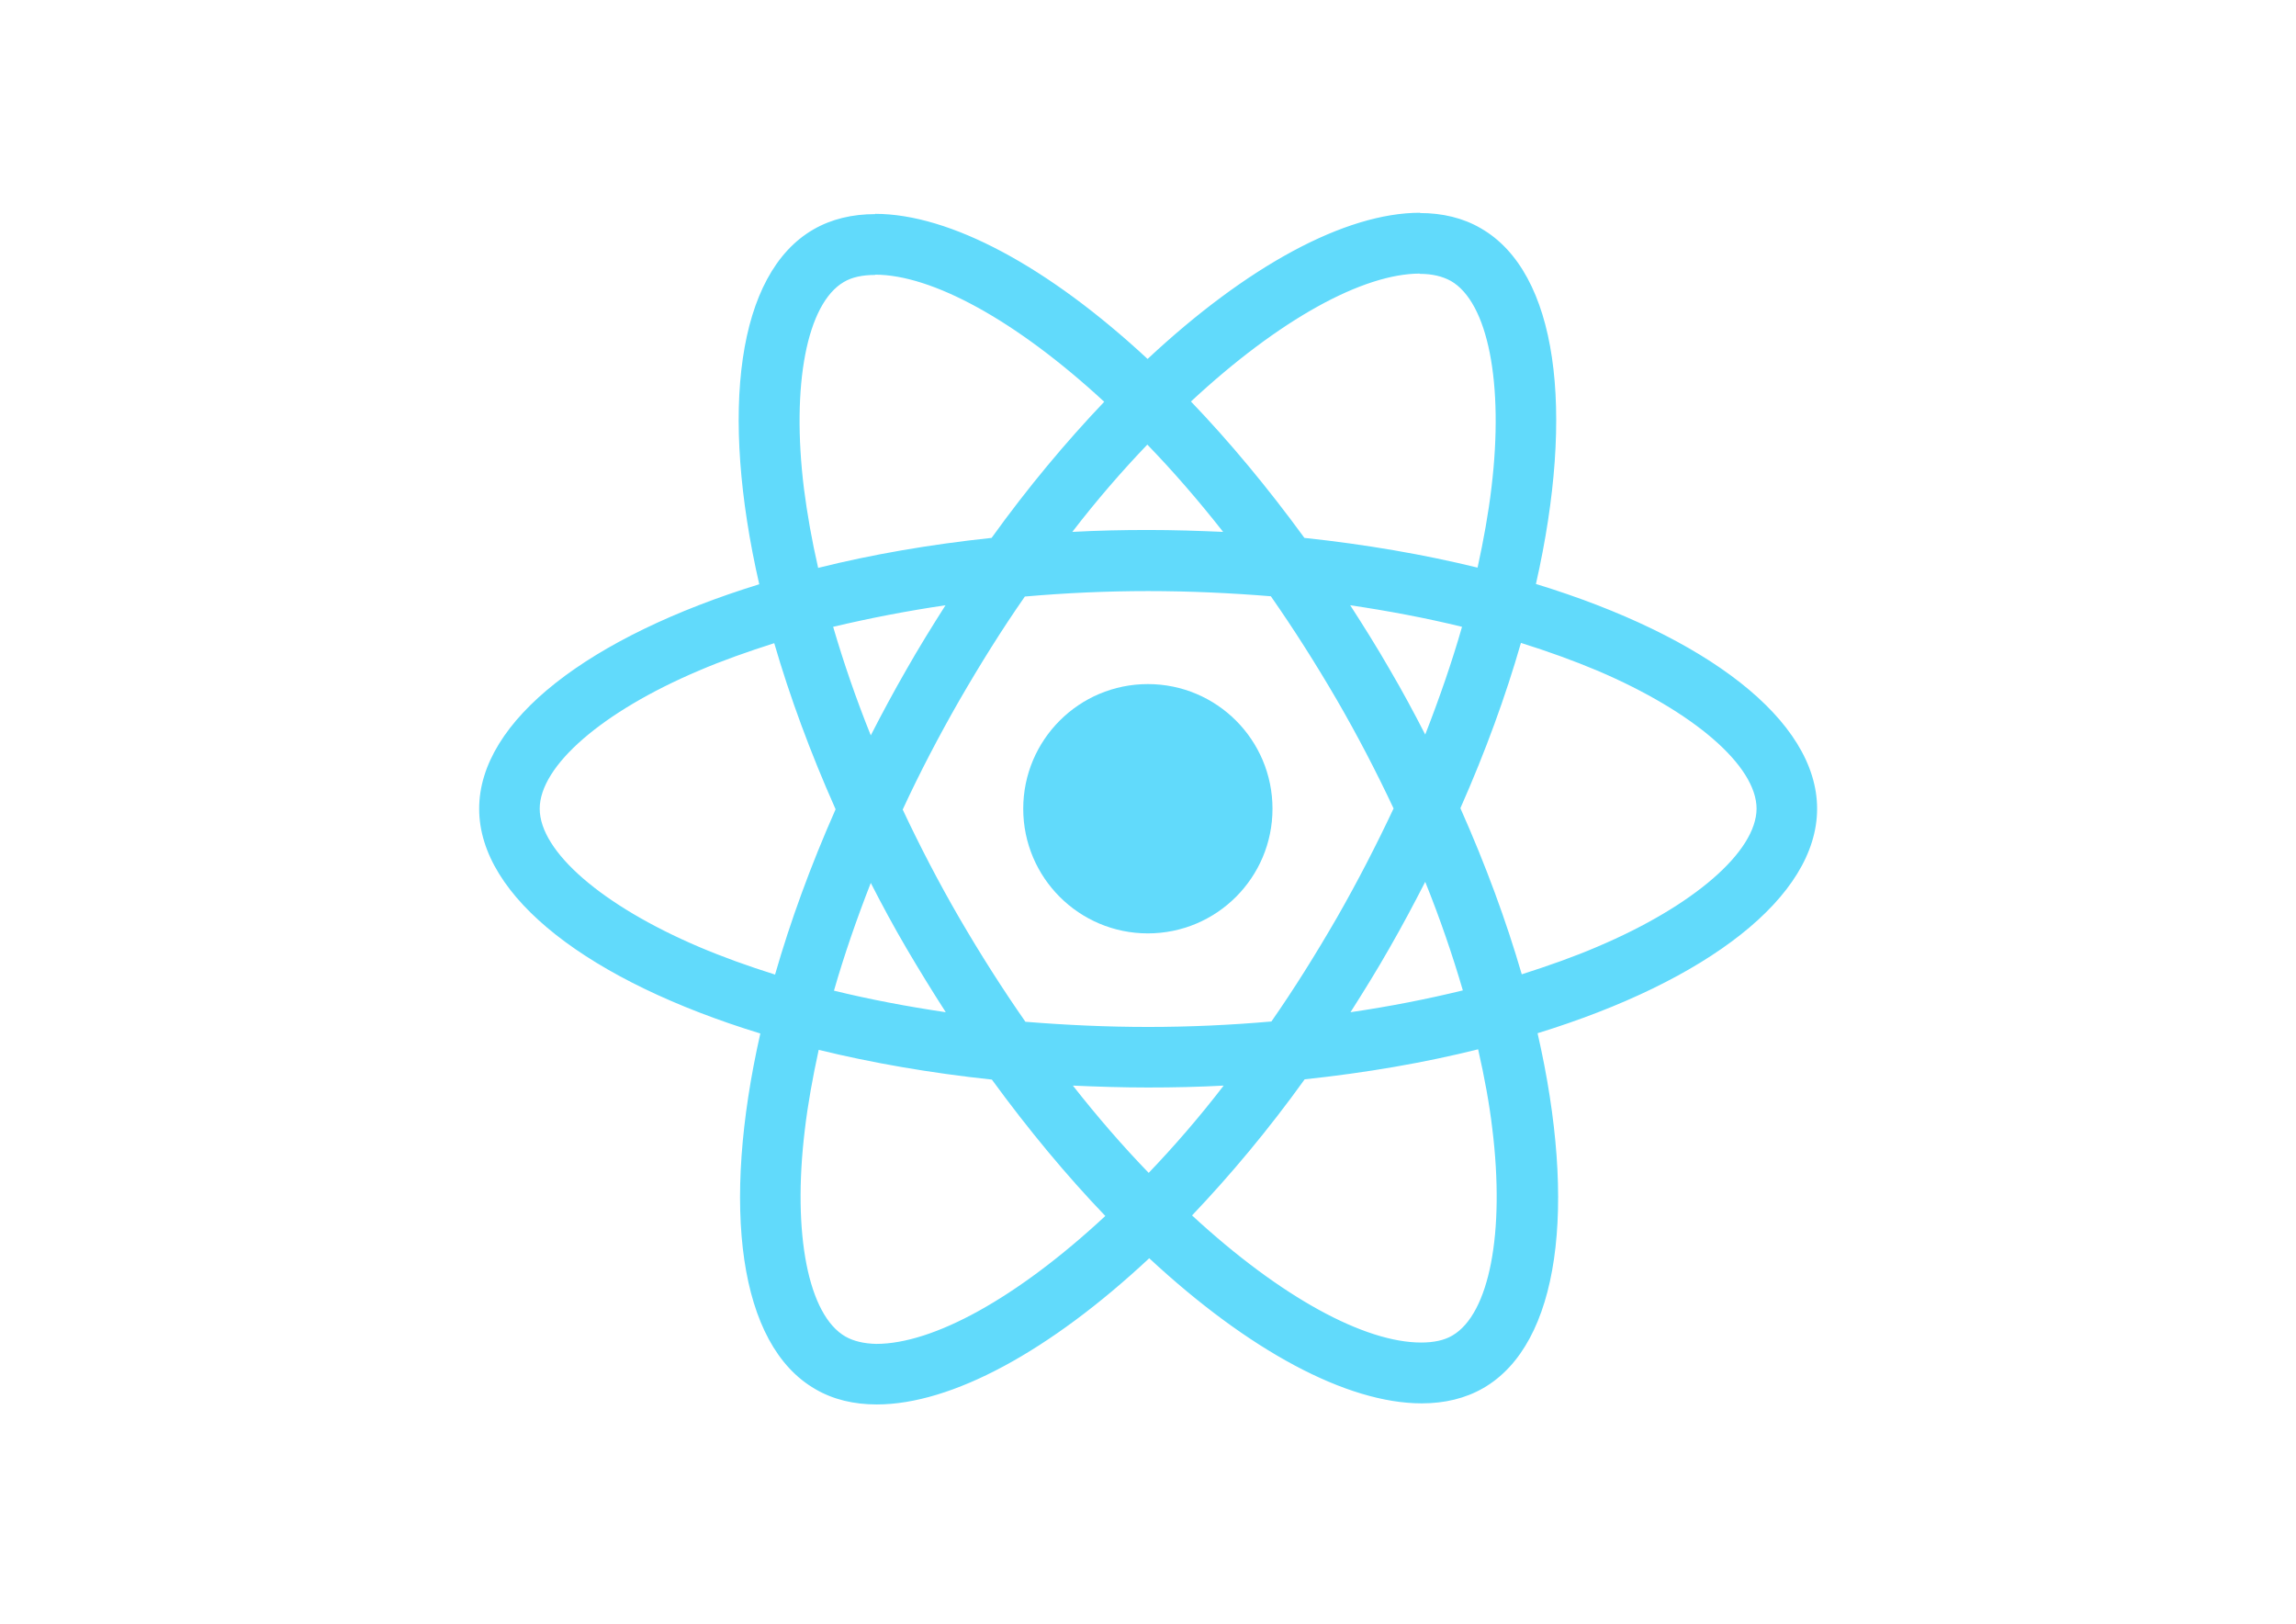
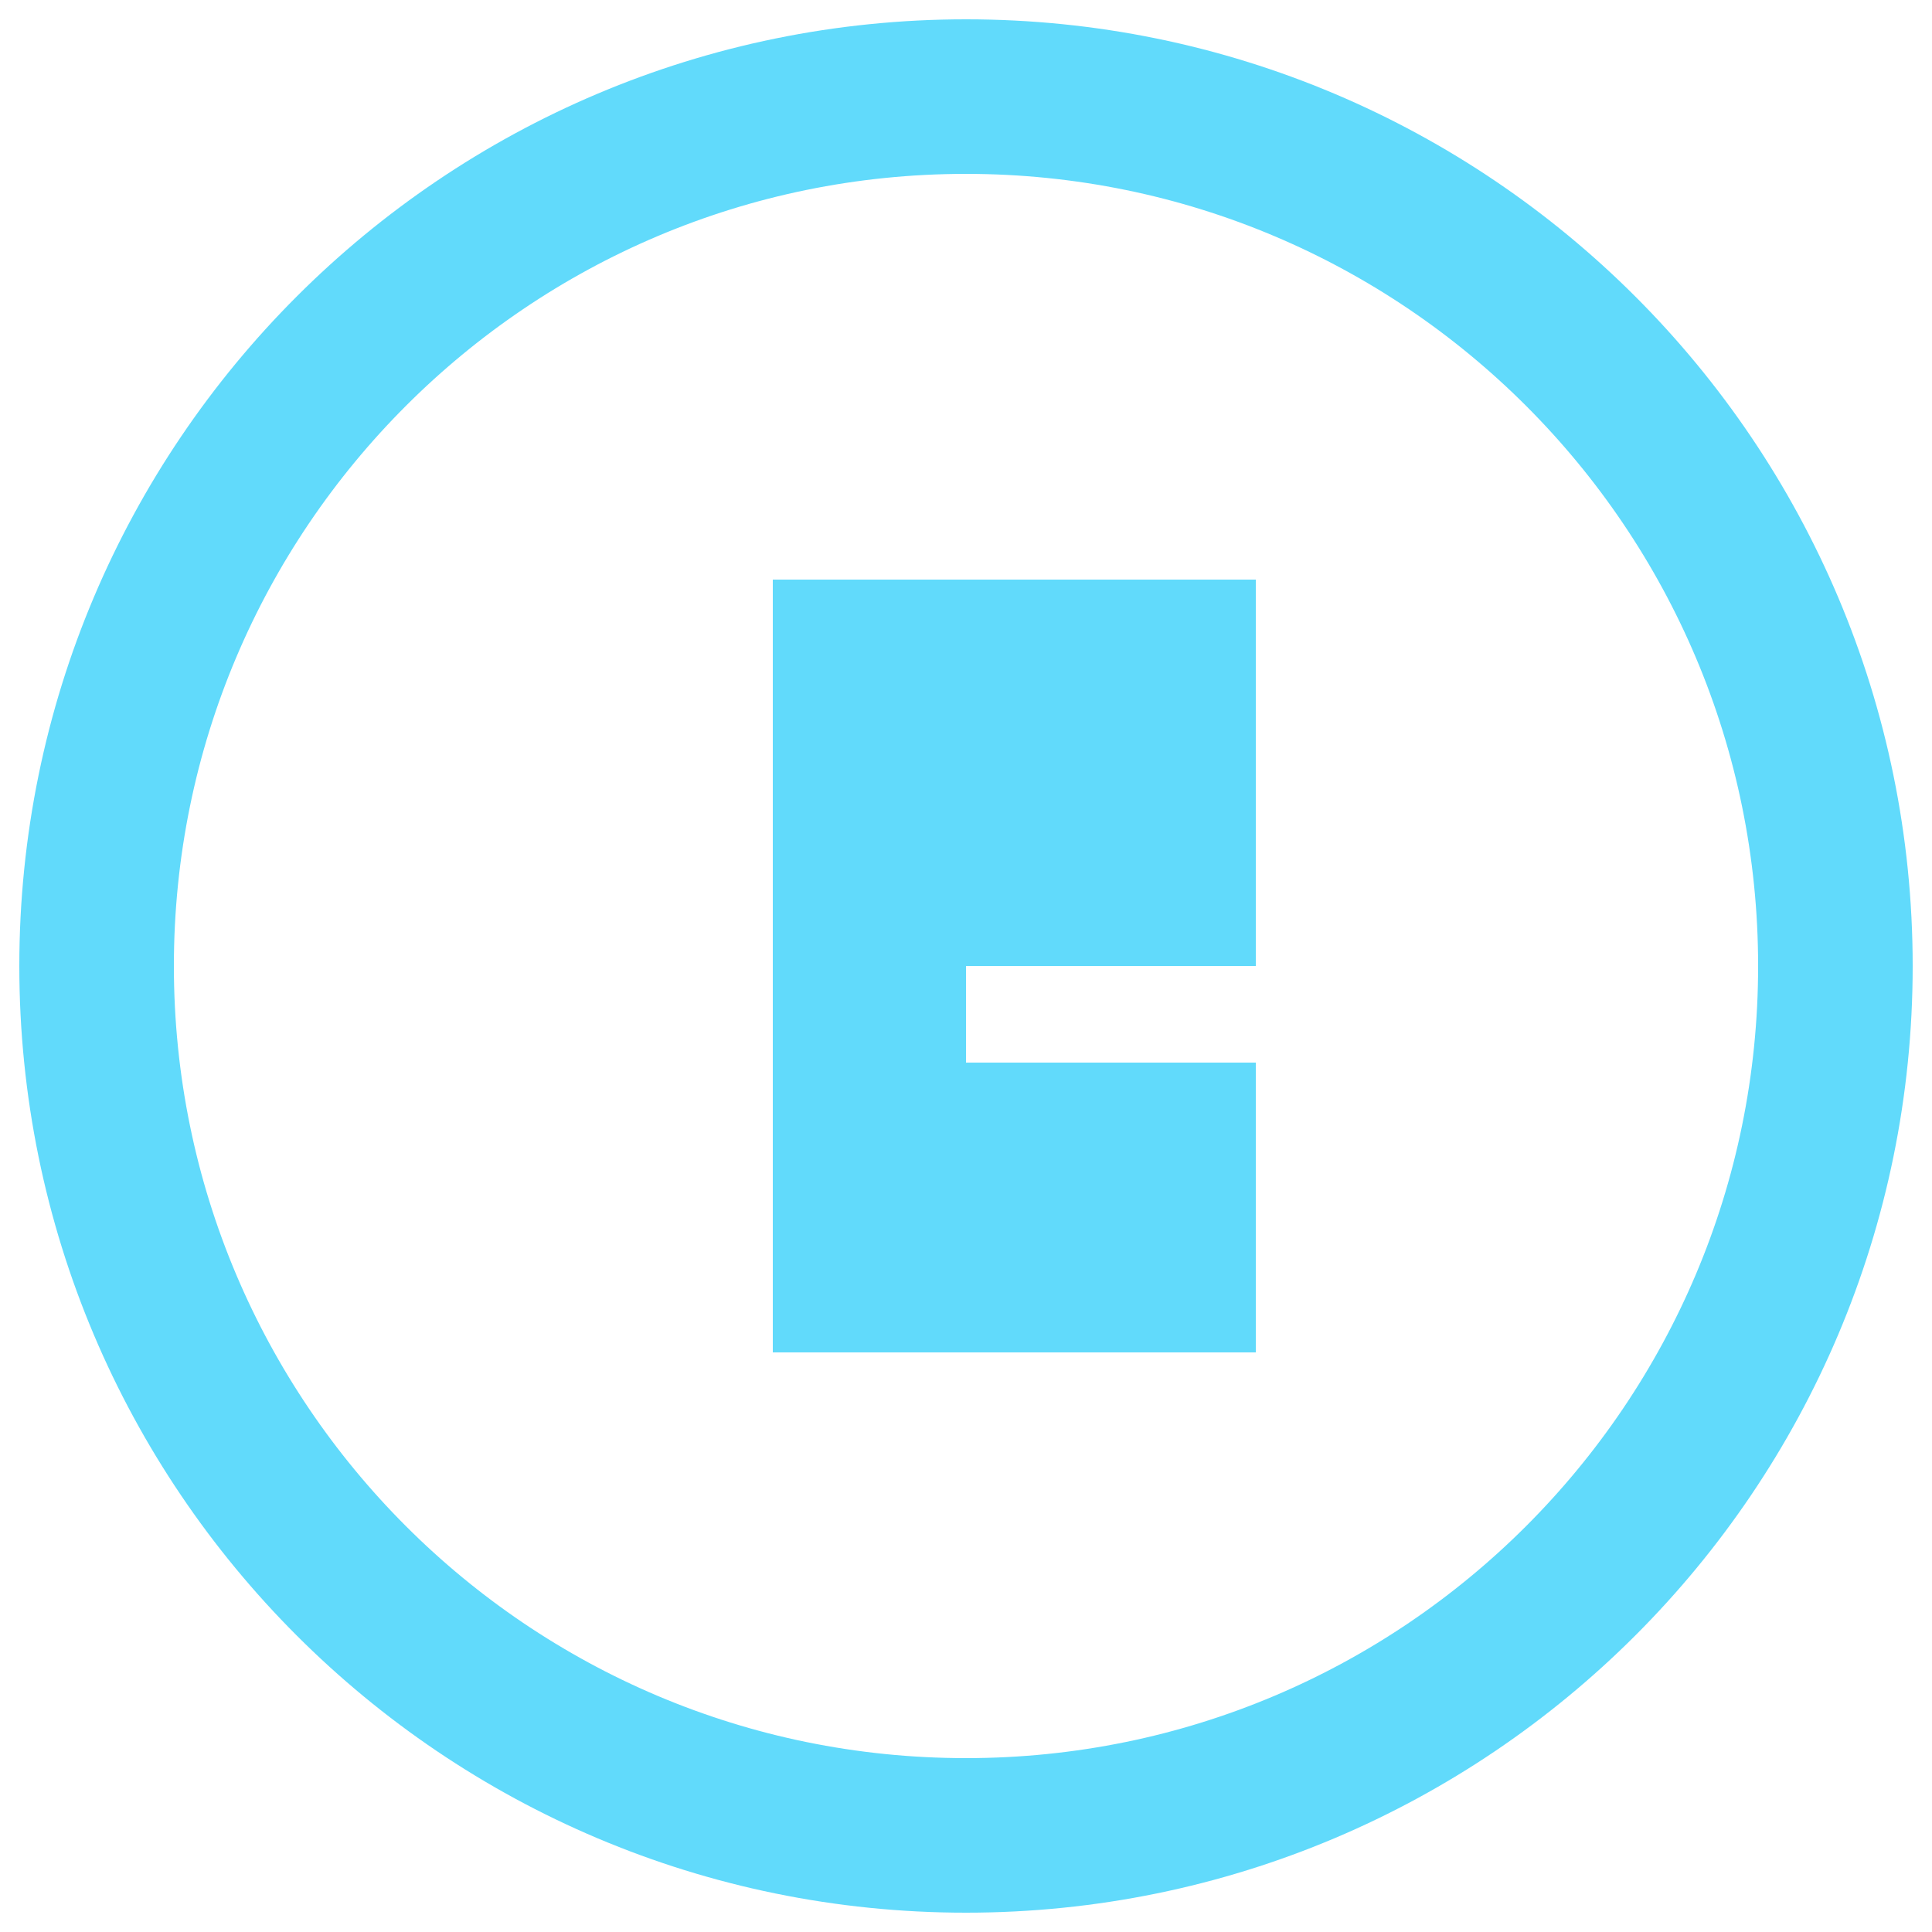
- <svg xmlns="http://www.w3.org/2000/svg" viewBox="0 0 841.9 595.3">
+ <svg xmlns="http://www.w3.org/2000/svg" viewBox="0 0 100 100">
  <g fill="#61DAFB">
-     <path d="M666.3 296.5c0-32.5-40.7-63.3-103.1-82.4 14.4-63.6 8-114.2-20.2-130.4-6.5-3.8-14.1-5.6-22.4-5.6v22.3c4.6 0 8.3.9 11.4 2.6 13.6 7.8 19.5 37.5 14.9 75.7-1.1 9.4-2.9 19.3-5.1 29.4-19.6-4.8-41-8.5-63.5-10.9-13.5-18.5-27.5-35.3-41.6-50 32.6-30.3 63.2-46.9 84-46.9V78c-27.5 0-63.5 19.6-99.9 53.6-36.4-33.8-72.4-53.2-99.9-53.2v22.3c20.7 0 51.4 16.5 84 46.6-14 14.7-28 31.4-41.3 49.9-22.6 2.4-44 6.1-63.6 11-2.3-10-4-19.7-5.2-29-4.7-38.2 1.1-67.9 14.6-75.8 3-1.8 6.9-2.6 11.5-2.6V78.5c-8.4 0-16 1.8-22.6 5.6-28.1 16.2-34.4 66.7-19.9 130.1-62.2 19.2-102.7 49.9-102.7 82.3 0 32.5 40.7 63.3 103.1 82.4-14.4 63.6-8 114.2 20.2 130.4 6.5 3.8 14.1 5.6 22.5 5.6 27.5 0 63.5-19.6 99.9-53.6 36.4 33.8 72.4 53.2 99.9 53.2 8.4 0 16-1.8 22.6-5.6 28.1-16.2 34.4-66.7 19.9-130.1 62-19.1 102.5-49.9 102.5-82.3zm-130.2-66.7c-3.7 12.9-8.3 26.2-13.5 39.5-4.1-8-8.4-16-13.1-24-4.6-8-9.5-15.8-14.4-23.4 14.2 2.1 27.9 4.7 41 7.9zm-45.8 106.5c-7.8 13.5-15.8 26.3-24.1 38.2-14.9 1.3-30 2-45.2 2-15.1 0-30.2-.7-45-1.9-8.3-11.9-16.4-24.6-24.2-38-7.6-13.1-14.5-26.4-20.8-39.8 6.2-13.4 13.2-26.8 20.7-39.9 7.8-13.5 15.8-26.3 24.1-38.2 14.9-1.3 30-2 45.2-2 15.1 0 30.2.7 45 1.9 8.3 11.9 16.4 24.6 24.2 38 7.6 13.1 14.5 26.4 20.8 39.8-6.3 13.4-13.2 26.8-20.7 39.9zm32.3-13c5.4 13.4 10 26.8 13.8 39.8-13.1 3.2-26.9 5.9-41.2 8 4.9-7.7 9.8-15.6 14.4-23.7 4.6-8 8.9-16.1 13-24.1zM421.2 430c-9.3-9.6-18.6-20.3-27.8-32 9 .4 18.2.7 27.5.7 9.4 0 18.7-.2 27.8-.7-9 11.7-18.3 22.4-27.5 32zm-74.4-58.9c-14.2-2.1-27.9-4.7-41-7.9 3.7-12.9 8.3-26.2 13.5-39.5 4.1 8 8.4 16 13.1 24 4.7 8 9.5 15.8 14.4 23.4zM420.7 163c9.3 9.6 18.6 20.3 27.8 32-9-.4-18.2-.7-27.5-.7-9.4 0-18.7.2-27.8.7 9-11.7 18.3-22.4 27.5-32zm-74 58.9c-4.9 7.7-9.8 15.6-14.4 23.7-4.6 8-8.9 16-13 24-5.4-13.4-10-26.8-13.8-39.8 13.1-3.1 26.9-5.8 41.2-7.9zm-90.5 125.2c-35.4-15.1-58.3-34.9-58.3-50.6 0-15.7 22.9-35.6 58.3-50.6 8.6-3.7 18-7 27.7-10.1 5.7 19.6 13.2 40 22.5 60.9-9.2 20.8-16.6 41.1-22.2 60.6-9.9-3.1-19.3-6.5-28-10.2zM310 490c-13.6-7.8-19.5-37.5-14.9-75.7 1.1-9.4 2.9-19.3 5.1-29.4 19.6 4.8 41 8.5 63.5 10.9 13.5 18.5 27.5 35.3 41.6 50-32.6 30.3-63.2 46.9-84 46.9-4.5-.1-8.3-1-11.3-2.7zm237.2-76.2c4.7 38.2-1.1 67.9-14.6 75.8-3 1.8-6.9 2.6-11.5 2.6-20.7 0-51.4-16.5-84-46.6 14-14.7 28-31.4 41.3-49.9 22.6-2.4 44-6.1 63.6-11 2.3 10.1 4.1 19.8 5.2 29.1zm38.5-66.7c-8.6 3.7-18 7-27.7 10.1-5.7-19.6-13.2-40-22.5-60.9 9.2-20.8 16.6-41.1 22.2-60.6 9.9 3.1 19.3 6.5 28.1 10.2 35.4 15.1 58.3 34.9 58.3 50.6-.1 15.7-23 35.6-58.4 50.6zM320.8 78.4z" />
-     <circle cx="420.9" cy="296.5" r="45.7" />
-     <path d="M520.5 78.1z" />
+     <circle cx="50" cy="50" r="45" fill="none" stroke="#61DAFB" stroke-width="8" />
+     <path d="M40 30 L40 70 L65 70 L65 55 L50 55 L50 50 L65 50 L65 30 Z" />
  </g>
</svg>
